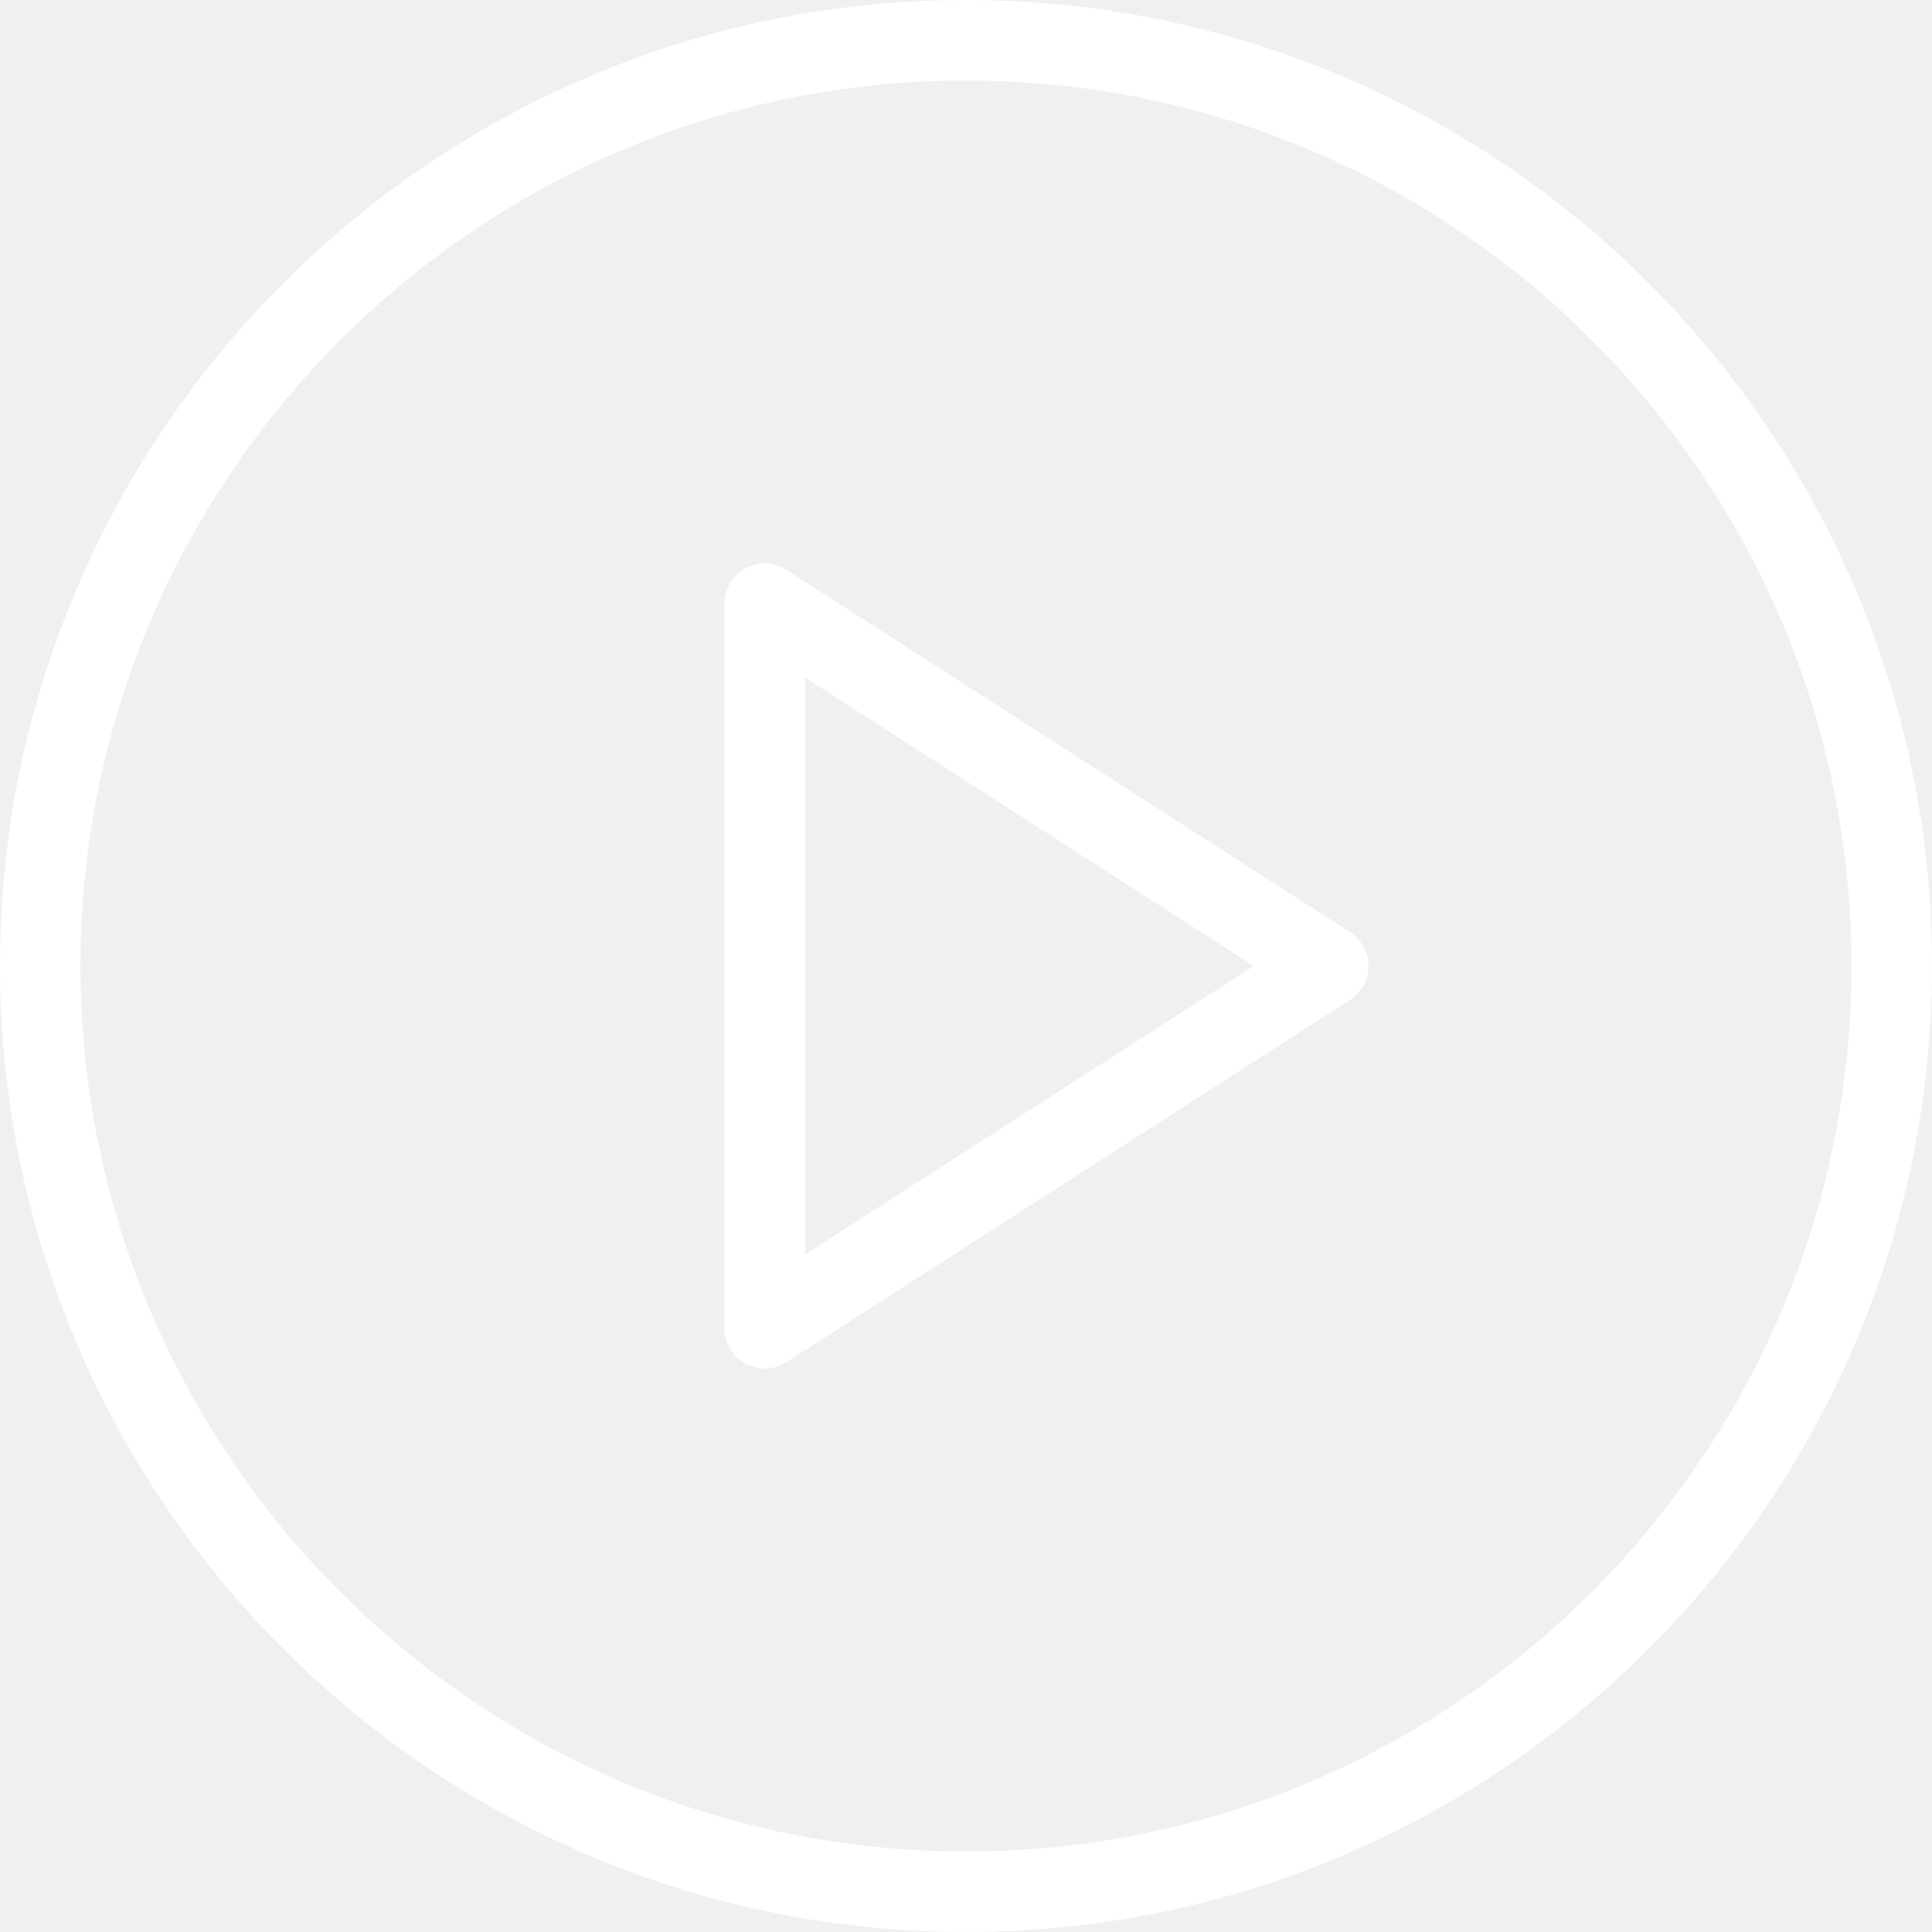
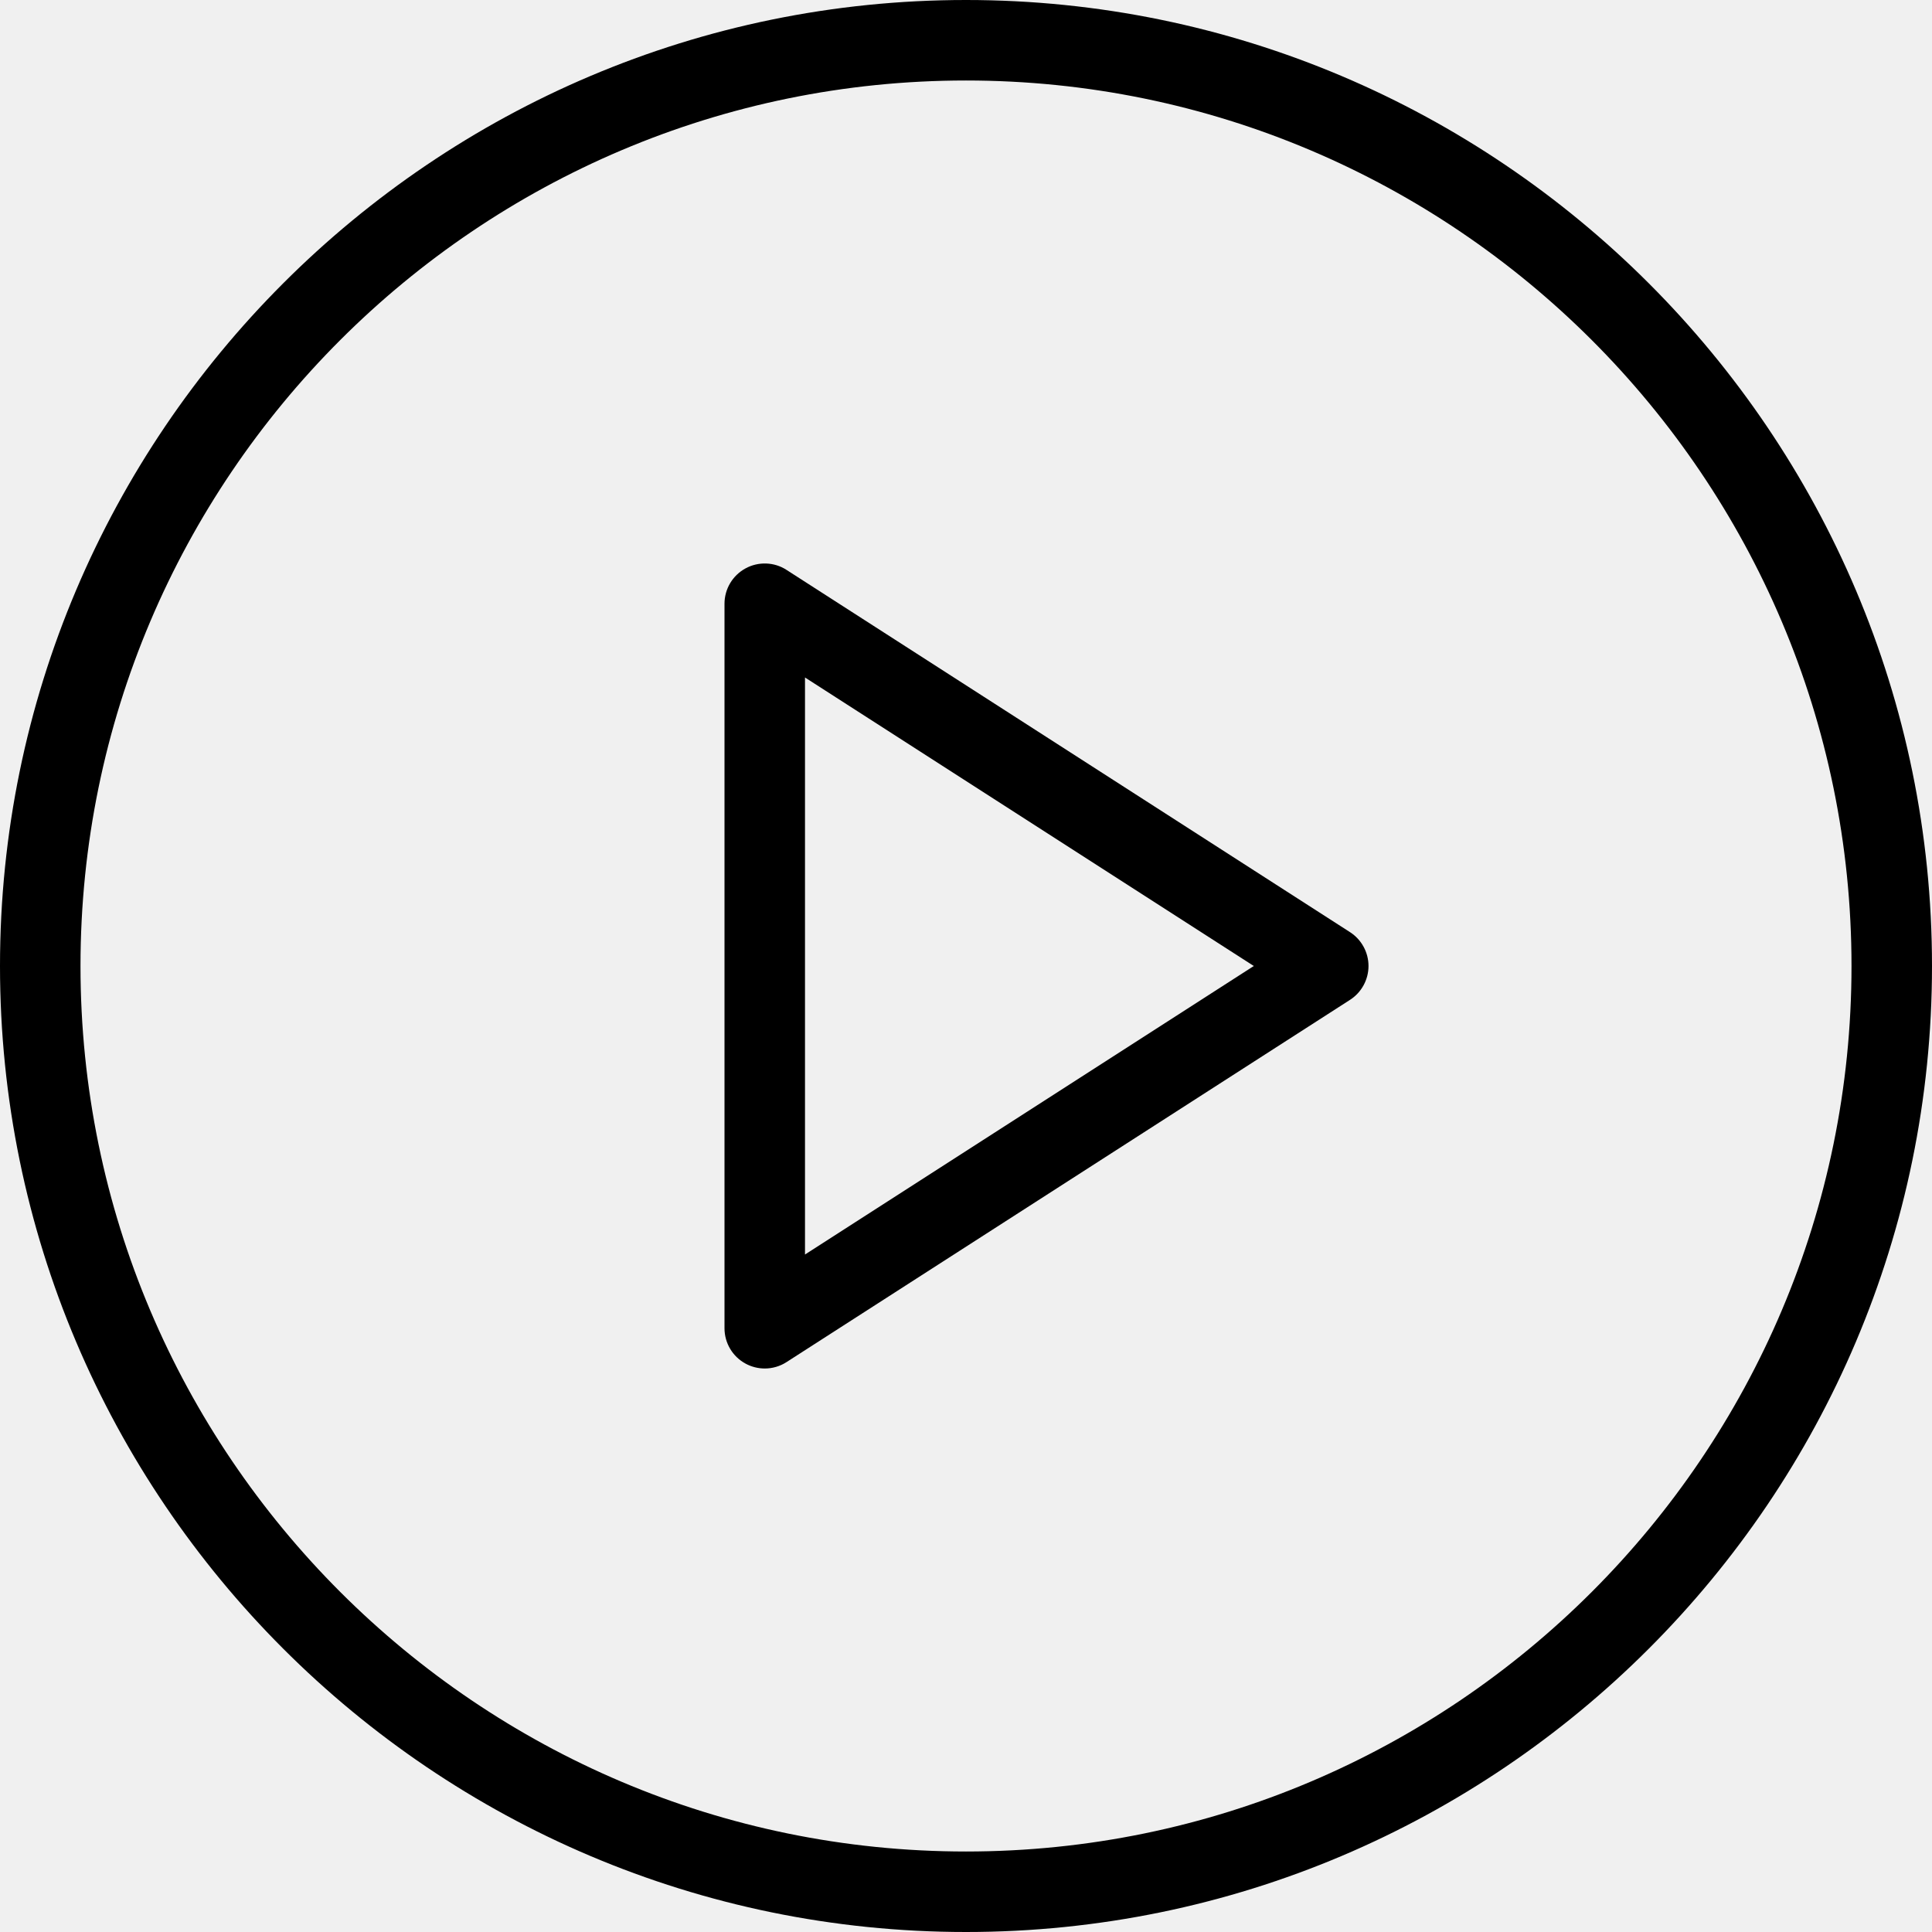
- <svg xmlns="http://www.w3.org/2000/svg" version="1.1" id="Layer_1" x="0px" y="0px" viewBox="0 0 512 512" style="enable-background:new 0 0 512 512;" xml:space="preserve" fill="#fff">
+ <svg xmlns="http://www.w3.org/2000/svg" version="1.1" id="Layer_1" x="0px" y="0px" viewBox="0 0 512 512" style="enable-background:new 0 0 512 512;" xml:space="preserve">
  <g>
    <g>
      <g>
        <path d="M256,0C114.833,0,0,114.844,0,256s114.833,256,256,256s256-114.844,256-256S397.167,0,256,0z M256,490.667     C126.604,490.667,21.333,385.396,21.333,256S126.604,21.333,256,21.333S490.667,126.604,490.667,256S385.396,490.667,256,490.667     z" />
        <path d="M357.771,247.031l-149.333-96c-3.271-2.135-7.5-2.25-10.875-0.396C194.125,152.51,192,156.094,192,160v192     c0,3.906,2.125,7.49,5.563,9.365c1.583,0.865,3.354,1.302,5.104,1.302c2,0,4.021-0.563,5.771-1.698l149.333-96     c3.042-1.958,4.896-5.344,4.896-8.969S360.813,248.99,357.771,247.031z M213.333,332.458V179.542L332.271,256L213.333,332.458z" />
      </g>
    </g>
  </g>
  <g>
</g>
  <g>
</g>
  <g>
</g>
  <g>
</g>
  <g>
</g>
  <g>
</g>
  <g>
</g>
  <g>
</g>
  <g>
</g>
  <g>
</g>
  <g>
</g>
  <g>
</g>
  <g>
</g>
  <g>
</g>
  <g>
</g>
</svg>
